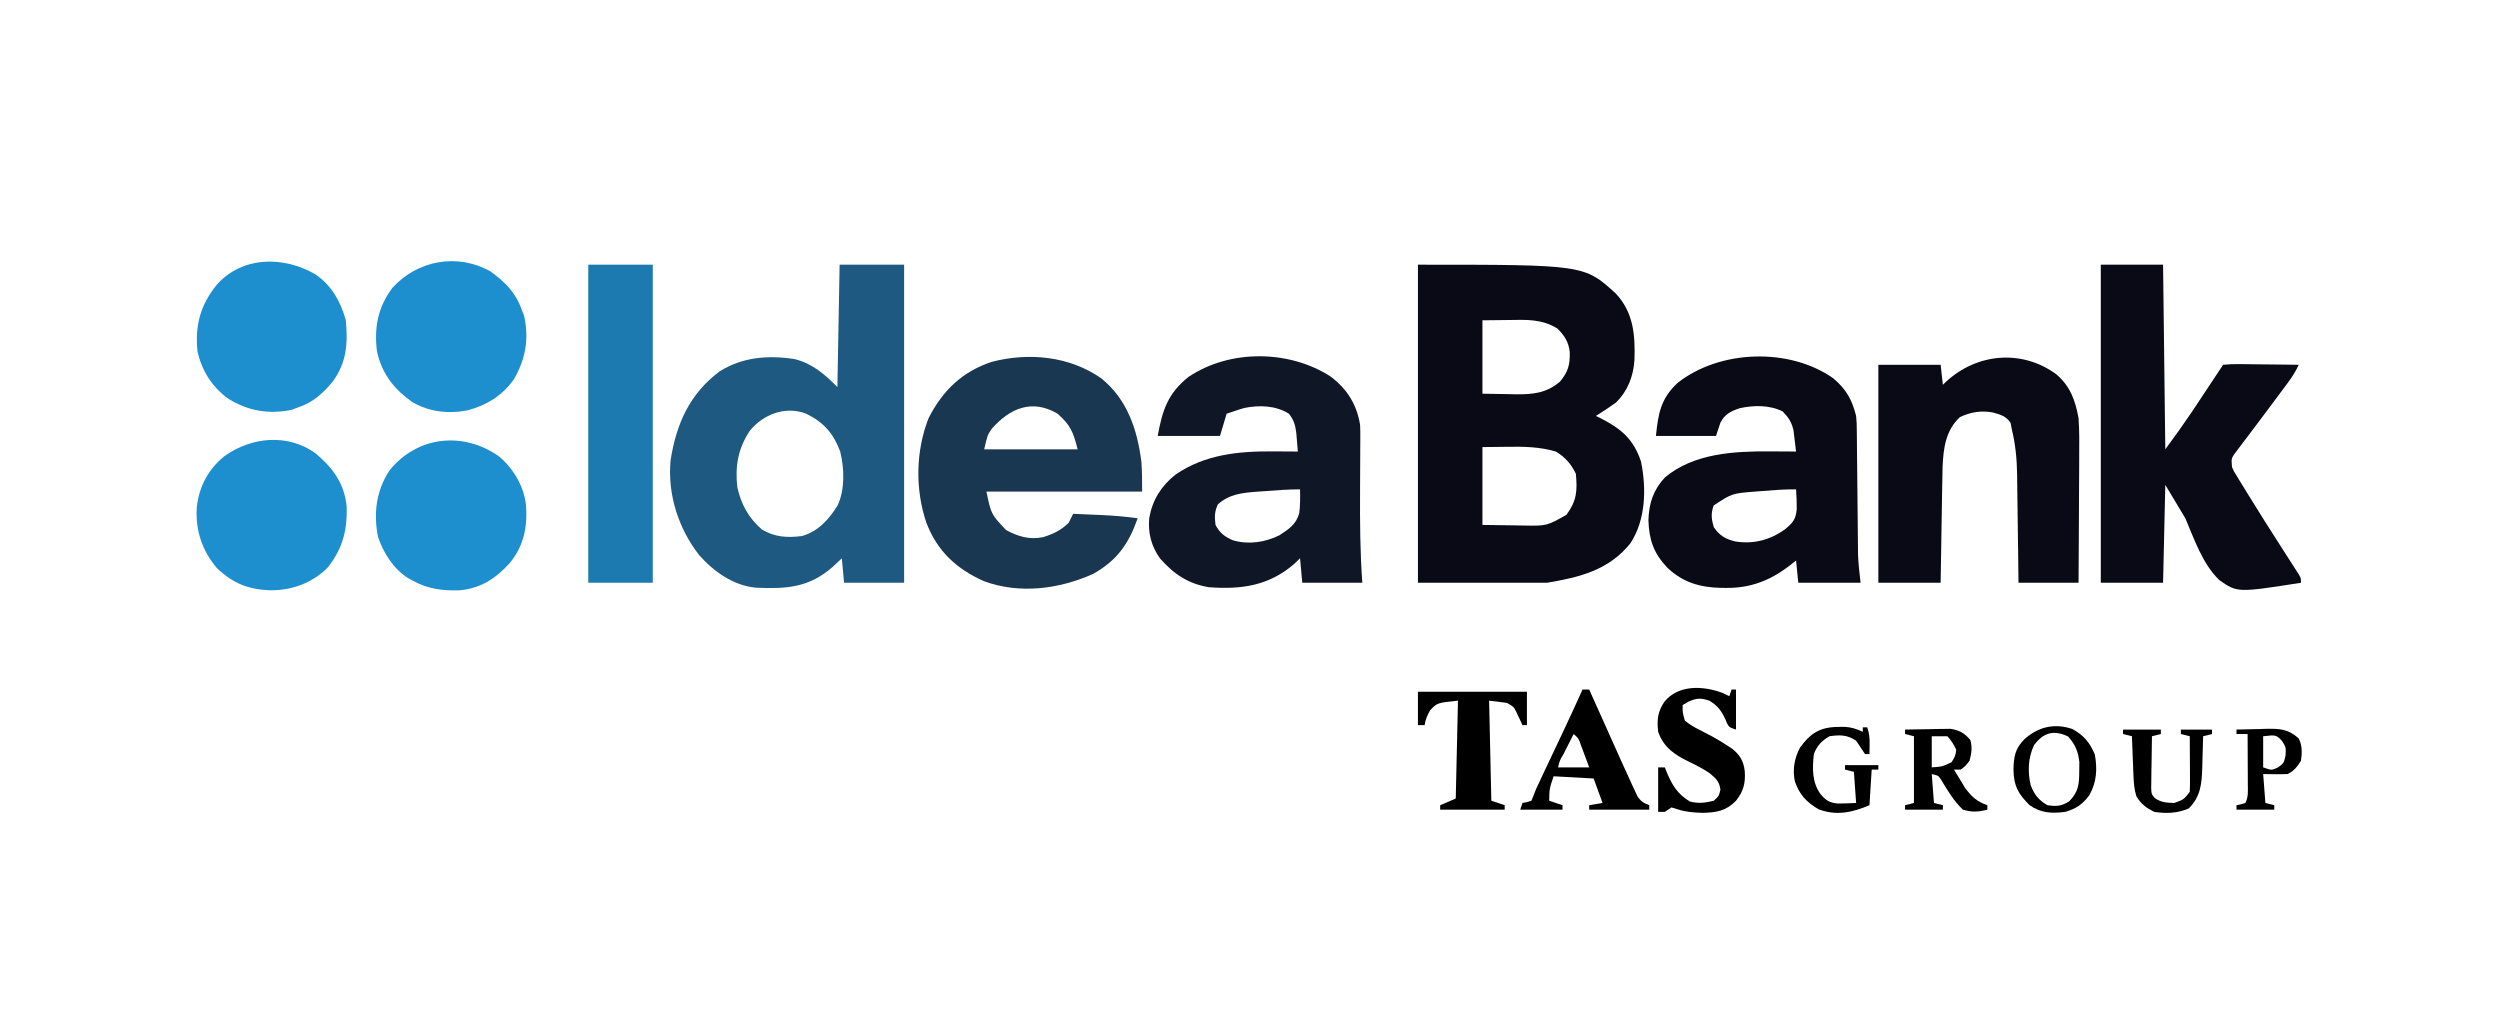
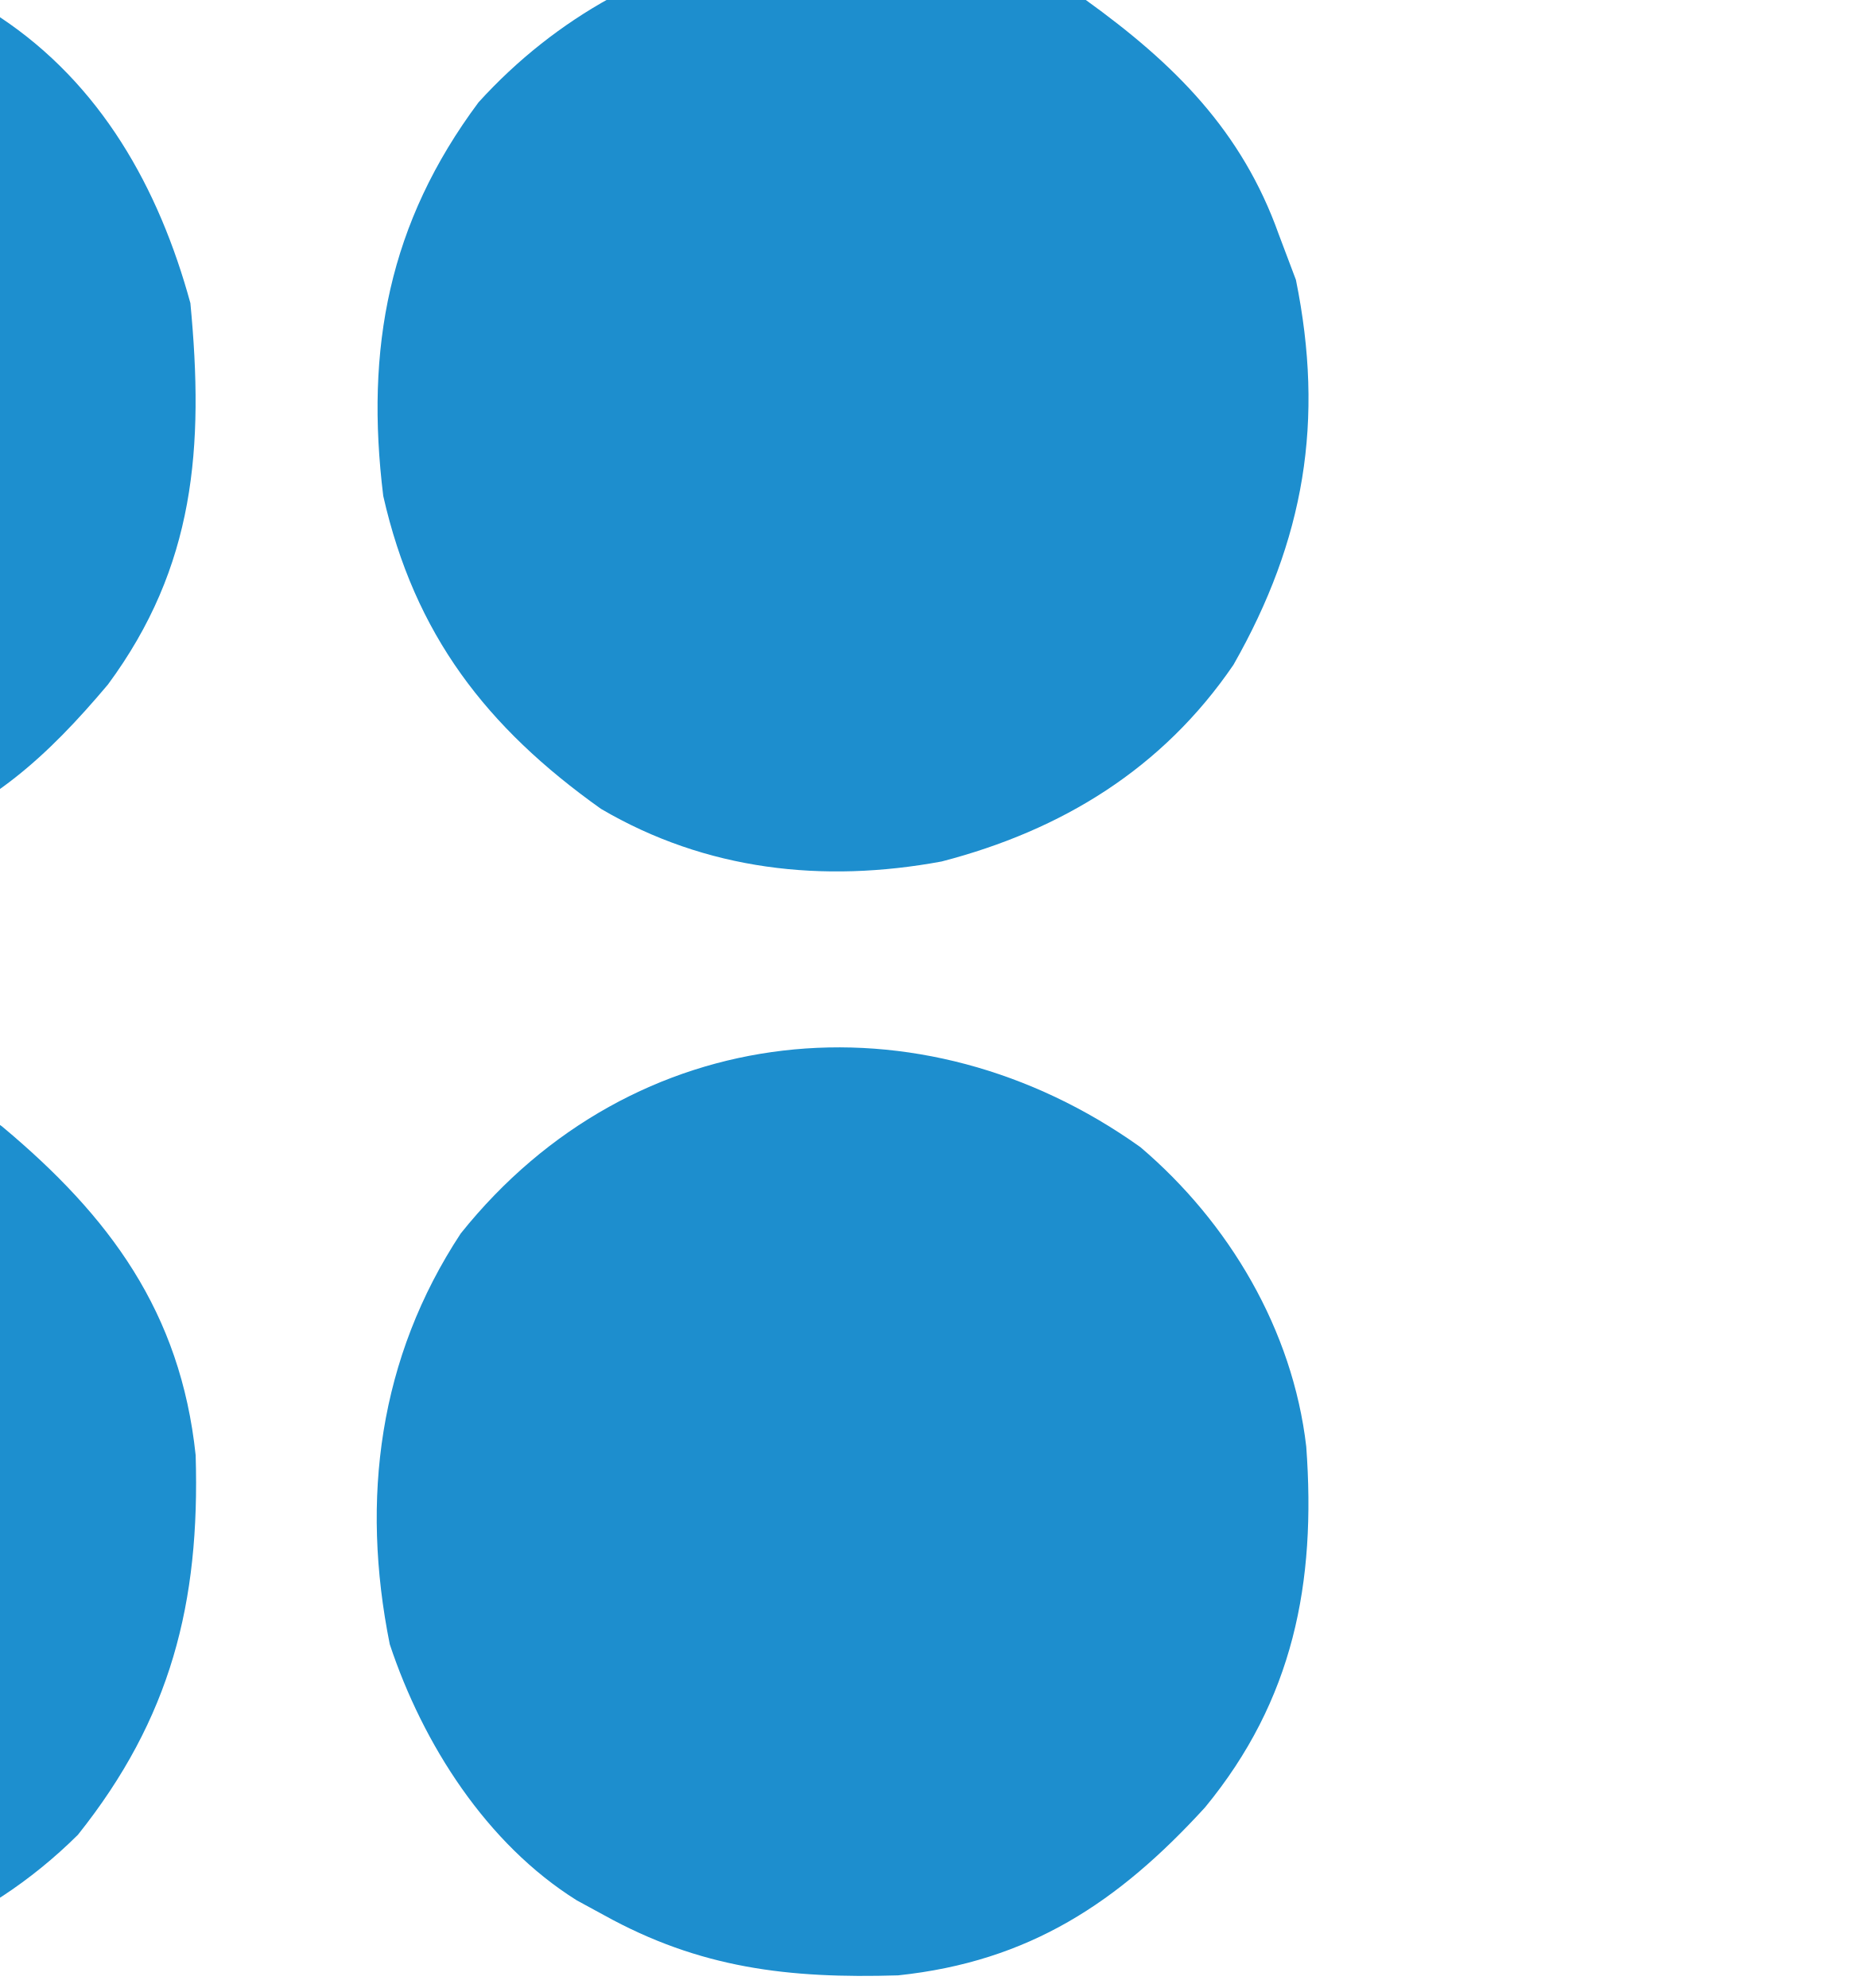
- <svg xmlns="http://www.w3.org/2000/svg" version="1.1" width="335" height="138" viewBox="0 0 1117 463">
-   <path d="M0 0 C74.719 0 74.719 0 89 13 C96.906 21.543 97.692 31.509 97.355 42.664 C96.914 50.051 94.36 56.785 89 62 C86.07 64.117 83.069 66.091 80 68 C81.087 68.528 81.087 68.528 82.195 69.066 C91.456 73.796 97.003 78.524 100.305 88.582 C102.771 100.706 102.443 114.723 95.492 125.293 C85.79 137.32 72.79 140.535 58 143 C38.86 143 19.72 143 0 143 C0 95.81 0 48.62 0 0 Z M29 25 C29 35.89 29 46.78 29 58 C34.693 58.093 34.693 58.093 40.5 58.188 C41.68 58.215 42.86 58.242 44.076 58.27 C51.826 58.331 57.761 57.746 63.875 52.562 C67.565 48.113 68.4 44.942 68.25 39.246 C67.746 34.719 65.914 31.914 62.75 28.75 C55.762 24.303 48.586 24.752 40.562 24.875 C34.839 24.937 34.839 24.937 29 25 Z M29 82 C29 93.55 29 105.1 29 117 C33.641 117.062 38.281 117.124 43.062 117.188 C44.513 117.215 45.963 117.242 47.457 117.27 C57.905 117.446 57.905 117.446 66.742 112.465 C71.381 106.211 71.73 101.749 71 94 C68.863 89.567 66.204 86.559 62 84 C54.699 81.84 47.426 81.751 39.875 81.875 C34.492 81.937 34.492 81.937 29 82 Z " fill="#090A15" transform="translate(634,119)" />
-   <path d="M0 0 C9.57 0 19.14 0 29 0 C29 47.19 29 94.38 29 143 C20.09 143 11.18 143 2 143 C1.67 139.37 1.34 135.74 1 132 C-0.32 133.238 -1.64 134.475 -3 135.75 C-13.578 145.162 -23.886 145.831 -37.573 145.222 C-47.717 144.294 -56.57 138.008 -63.156 130.562 C-72.482 118.593 -77.412 103.205 -76 88 C-73.439 71.626 -67.503 58.144 -54 48 C-43.744 41.491 -31.938 40.572 -20.09 42.465 C-12.058 44.563 -6.771 49.229 -1 55 C-0.67 36.85 -0.34 18.7 0 0 Z M-40.438 74.75 C-45.638 82.647 -47.055 90.627 -46 100 C-44.276 107.698 -40.991 113.811 -35 119 C-29.288 122.515 -23.536 122.821 -17 122 C-9.636 119.957 -4.836 114.555 -0.898 108.23 C2.468 101.01 2.12 91.594 0.273 84.02 C-2.772 75.836 -7.16 70.849 -15 67 C-24.333 63.387 -34.358 67.207 -40.438 74.75 Z " fill="#1D5980" transform="translate(374,119)" />
-   <path d="M0 0 C9.24 0 18.48 0 28 0 C28.33 27.39 28.66 54.78 29 83 C35.239 74.467 35.239 74.467 41.211 65.781 C41.898 64.747 42.585 63.714 43.293 62.648 C43.98 61.609 44.667 60.57 45.375 59.5 C46.44 57.895 46.44 57.895 47.527 56.258 C48.83 54.296 50.131 52.333 51.431 50.369 C52.618 48.577 53.808 46.788 55 45 C57.625 44.733 60.011 44.652 62.633 44.707 C63.761 44.713 63.761 44.713 64.911 44.72 C67.316 44.737 69.72 44.774 72.125 44.812 C73.754 44.828 75.383 44.841 77.012 44.854 C81.008 44.887 85.004 44.938 89 45 C87.653 47.863 86.122 50.343 84.234 52.879 C83.68 53.626 83.126 54.374 82.555 55.144 C81.959 55.942 81.364 56.74 80.75 57.562 C80.138 58.391 79.525 59.219 78.894 60.073 C75.608 64.513 72.297 68.933 68.961 73.336 C68.318 74.191 67.675 75.046 67.013 75.927 C65.773 77.576 64.525 79.219 63.269 80.856 C62.708 81.603 62.148 82.351 61.57 83.121 C61.073 83.775 60.575 84.429 60.063 85.103 C58.674 87.219 58.674 87.219 59 91 C59.86 93.003 59.86 93.003 61.133 94.992 C61.837 96.158 61.837 96.158 62.556 97.347 C63.074 98.181 63.592 99.015 64.125 99.875 C64.656 100.745 65.187 101.616 65.735 102.513 C71.007 111.111 76.426 119.619 81.871 128.109 C82.398 128.934 82.925 129.758 83.468 130.607 C84.481 132.19 85.498 133.769 86.52 135.346 C86.979 136.062 87.438 136.778 87.91 137.516 C88.517 138.456 88.517 138.456 89.137 139.415 C90 141 90 141 90 143 C61.421 147.469 61.421 147.469 53.31 141.824 C45.709 134.544 42.05 123.393 38 114 C35.03 109.05 32.06 104.1 29 99 C28.67 113.52 28.34 128.04 28 143 C18.76 143 9.52 143 0 143 C0 95.81 0 48.62 0 0 Z " fill="#090A15" transform="translate(941,119)" />
-   <path d="M0 0 C11.689 9.413 16.208 23.045 18.055 37.594 C18.375 42.021 18.367 46.468 18.367 50.906 C-4.733 50.906 -27.833 50.906 -51.633 50.906 C-49.519 61.09 -49.519 61.09 -42.809 68.191 C-37.552 71.073 -32.262 72.649 -26.305 71.43 C-21.709 70.045 -18.077 68.351 -14.633 64.906 C-13.934 63.589 -13.262 62.258 -12.633 60.906 C-9.299 61.047 -5.966 61.195 -2.633 61.344 C-1.698 61.383 -0.764 61.422 0.199 61.463 C5.639 61.71 10.974 62.149 16.367 62.906 C12.374 74.368 7.099 81.88 -3.633 87.906 C-18.916 94.783 -36.776 97.118 -52.844 91.16 C-65.141 85.631 -73.753 77.68 -78.633 64.906 C-83.723 49.904 -83.433 32.645 -77.633 17.906 C-71.382 5.528 -62.443 -3.057 -49.258 -7.406 C-32.643 -11.76 -14.283 -10.002 0 0 Z M-49.188 22.613 C-51.156 25.498 -51.156 25.498 -52.633 31.906 C-38.773 31.906 -24.913 31.906 -10.633 31.906 C-12.599 24.041 -13.871 21.011 -19.633 15.906 C-31.057 9.136 -41.034 13.417 -49.188 22.613 Z " fill="#1A3751" transform="translate(491.6328,170.0938)" />
-   <path d="M0 0 C5.814 4.906 8.432 9.565 10.277 16.922 C10.549 20.209 10.549 20.209 10.58 23.632 C10.597 24.924 10.614 26.216 10.631 27.547 C10.639 28.94 10.648 30.333 10.656 31.727 C10.672 33.175 10.69 34.623 10.708 36.071 C10.753 39.872 10.788 43.672 10.82 47.473 C10.872 53.548 10.938 59.622 11.008 65.697 C11.031 67.804 11.047 69.911 11.063 72.019 C11.076 73.317 11.09 74.615 11.104 75.953 C11.113 77.084 11.123 78.215 11.133 79.381 C11.304 83.575 11.814 87.75 12.277 91.922 C3.037 91.922 -6.203 91.922 -15.723 91.922 C-16.053 88.622 -16.383 85.322 -16.723 81.922 C-18.455 83.283 -18.455 83.283 -20.223 84.672 C-28.725 91.03 -37.352 94.317 -48.035 94.234 C-48.781 94.23 -49.526 94.226 -50.294 94.222 C-59.758 94.029 -67.522 91.854 -74.535 85.203 C-80.69 78.741 -82.819 72.726 -83.098 63.859 C-82.865 56.209 -80.958 50.26 -75.699 44.586 C-62.721 33.66 -44.388 32.734 -28.223 32.859 C-26.56 32.866 -26.56 32.866 -24.863 32.873 C-22.15 32.885 -19.436 32.901 -16.723 32.922 C-16.952 30.857 -17.207 28.795 -17.473 26.734 C-17.612 25.586 -17.751 24.437 -17.895 23.254 C-18.822 19.522 -20.071 17.668 -22.723 14.922 C-28.531 11.947 -35.821 12.046 -42.105 13.457 C-46.103 14.807 -48.775 16.134 -50.723 19.922 C-51.383 21.902 -52.043 23.882 -52.723 25.922 C-61.633 25.922 -70.543 25.922 -79.723 25.922 C-78.709 15.784 -77.521 9.11 -70.035 2.109 C-51.154 -12.834 -19.835 -13.959 0 0 Z M-32.535 50.734 C-33.975 50.84 -33.975 50.84 -35.443 50.947 C-45.558 51.778 -45.558 51.778 -53.785 57.172 C-55.062 60.916 -54.808 63.125 -53.723 66.922 C-51.051 70.799 -48.493 72.252 -44.035 73.359 C-35.769 74.651 -28.498 72.705 -21.723 67.922 C-18.144 64.876 -16.886 63.562 -16.418 58.867 C-16.411 55.868 -16.505 52.912 -16.723 49.922 C-22.028 49.872 -27.252 50.289 -32.535 50.734 Z " fill="#090A15" transform="translate(820.7227,170.0781)" />
-   <path d="M0 0 C7.458 5.701 11.683 12.439 13.223 21.699 C13.301 23.449 13.331 25.202 13.32 26.954 C13.317 27.98 13.314 29.006 13.31 30.063 C13.302 31.165 13.294 32.267 13.285 33.402 C13.279 35.129 13.279 35.129 13.274 36.891 C13.257 41.801 13.23 46.71 13.202 51.62 C13.132 65.366 13.209 78.987 14.223 92.699 C5.313 92.699 -3.597 92.699 -12.777 92.699 C-13.107 89.069 -13.437 85.439 -13.777 81.699 C-14.685 82.565 -15.592 83.432 -16.527 84.324 C-27.927 94.139 -40.339 95.776 -54.777 94.699 C-64.091 93.161 -70.605 88.759 -76.777 81.699 C-80.697 76.157 -82.222 70.217 -81.559 63.477 C-80.123 55.428 -76.166 49.141 -69.777 44.074 C-56.555 34.984 -41.388 33.51 -25.777 33.637 C-24.186 33.643 -24.186 33.643 -22.562 33.65 C-19.967 33.662 -17.372 33.678 -14.777 33.699 C-14.917 31.938 -15.063 30.178 -15.211 28.418 C-15.291 27.438 -15.372 26.457 -15.455 25.447 C-15.878 21.841 -16.539 19.587 -18.777 16.699 C-24.734 12.947 -32.113 12.756 -38.863 14.121 C-40.521 14.583 -42.152 15.135 -43.777 15.699 C-44.767 16.029 -45.757 16.359 -46.777 16.699 C-47.767 19.999 -48.757 23.299 -49.777 26.699 C-59.017 26.699 -68.257 26.699 -77.777 26.699 C-75.665 15.084 -73.23 7.675 -64.047 0.23 C-45.419 -12.338 -18.721 -12.085 0 0 Z M-29.59 51.512 C-30.658 51.582 -31.726 51.652 -32.826 51.725 C-39.528 52.243 -45.53 52.766 -50.715 57.449 C-52.271 60.745 -52.219 63.099 -51.777 66.699 C-49.848 70.39 -47.593 72.057 -43.84 73.637 C-36.852 75.64 -29.476 74.541 -23.016 71.324 C-18.914 68.682 -15.56 66.439 -14.152 61.512 C-13.667 57.871 -13.715 54.372 -13.777 50.699 C-19.074 50.699 -24.31 51.111 -29.59 51.512 Z " fill="#0F1726" transform="translate(594.7773,169.3008)" />
-   <path d="M0 0 C6.21 5.394 8.453 11.658 9.902 19.652 C10.292 25.411 10.254 31.145 10.195 36.914 C10.19 38.557 10.185 40.201 10.182 41.844 C10.171 46.133 10.142 50.422 10.108 54.711 C10.077 59.102 10.064 63.494 10.049 67.885 C10.017 76.474 9.964 85.063 9.902 93.652 C0.992 93.652 -7.918 93.652 -17.098 93.652 C-17.147 89.509 -17.196 85.366 -17.246 81.098 C-17.291 77.769 -17.337 74.441 -17.385 71.113 C-17.435 67.614 -17.481 64.114 -17.52 60.614 C-17.564 56.588 -17.623 52.562 -17.684 48.535 C-17.695 47.296 -17.707 46.057 -17.719 44.781 C-17.836 37.835 -18.473 31.406 -20.098 24.652 C-20.283 23.683 -20.469 22.714 -20.66 21.715 C-22.748 18.72 -25.138 18.065 -28.59 17.094 C-34.05 16.133 -38.389 16.879 -43.41 19.152 C-49.836 25.13 -50.851 33.069 -51.223 41.492 C-51.308 44.816 -51.366 48.14 -51.414 51.465 C-51.435 52.674 -51.456 53.884 -51.477 55.13 C-51.542 58.971 -51.601 62.811 -51.66 66.652 C-51.703 69.266 -51.747 71.879 -51.791 74.492 C-51.898 80.879 -51.998 87.266 -52.098 93.652 C-61.338 93.652 -70.578 93.652 -80.098 93.652 C-80.098 61.312 -80.098 28.972 -80.098 -4.348 C-70.858 -4.348 -61.618 -4.348 -52.098 -4.348 C-51.768 -1.378 -51.438 1.592 -51.098 4.652 C-50.625 4.193 -50.151 3.735 -49.664 3.262 C-35.877 -9.531 -15.531 -11.487 0 0 Z " fill="#090A15" transform="translate(921.0977,168.3477)" />
-   <path d="M0 0 C9.57 0 19.14 0 29 0 C29 47.19 29 94.38 29 143 C19.43 143 9.86 143 0 143 C0 95.81 0 48.62 0 0 Z " fill="#1D7AB0" transform="translate(261,119)" />
-   <path d="M0 0 C6.412 4.616 11.328 9.496 14 17 C14.412 18.093 14.825 19.186 15.25 20.312 C17.329 30.535 15.881 39.182 10.715 48.258 C5.579 55.783 -1.717 60.26 -10.465 62.531 C-19.067 64.122 -27.57 63.188 -35.195 58.711 C-43.506 52.802 -48.721 46.06 -51 36 C-52.32 25.265 -50.6 16.177 -44.086 7.43 C-32.778 -5.029 -14.856 -8.308 0 0 Z " fill="#1D8ECE" transform="translate(217,122)" />
-   <path d="M0 0 C7.826 6.529 12.974 13.494 14.07 23.875 C14.395 34.611 12.258 42.986 5.523 51.43 C-1.334 58.229 -10.025 61.525 -19.562 61.625 C-29.793 61.445 -36.809 58.715 -44.266 51.668 C-50.984 43.731 -54 34.551 -53.312 24.25 C-52.29 14.968 -48.148 7.208 -40.875 1.312 C-28.789 -7.32 -12.554 -8.96 0 0 Z " fill="#1D8FCF" transform="translate(138.3125,203.75)" />
-   <path d="M0 0 C7.319 4.861 11.53 12.381 13.82 20.75 C14.822 31.228 14.16 39.876 7.832 48.441 C3.429 53.666 -0.714 57.452 -7.18 59.75 C-8.293 60.163 -9.407 60.575 -10.555 61 C-20.768 63.113 -30.027 61.535 -38.93 56.062 C-46.288 50.811 -50.816 43.576 -52.867 34.812 C-54.057 23.155 -51.643 13.942 -44.18 4.75 C-32.663 -8.21 -14.212 -8.15 0 0 Z " fill="#1D8FCF" transform="translate(138.1797,123.25)" />
-   <path d="M0 0 C6.444 5.481 11.055 13.267 12.039 21.734 C12.767 31.638 11.102 40.134 4.695 47.922 C-1.624 54.838 -8.072 59.112 -17.586 60.117 C-25.537 60.358 -31.972 59.612 -38.961 55.734 C-39.928 55.208 -39.928 55.208 -40.914 54.672 C-47.456 50.576 -52.073 43.347 -54.488 36.086 C-56.612 25.518 -55.275 15.289 -49.336 6.266 C-36.805 -9.398 -15.937 -11.375 0 0 Z " fill="#1D8ECE" transform="translate(220.9609,205.2656)" />
-   <path d="M0 0 C1.031 0.495 2.062 0.99 3.125 1.5 C3.455 0.51 3.785 -0.48 4.125 -1.5 C4.785 -1.5 5.445 -1.5 6.125 -1.5 C6.125 4.44 6.125 10.38 6.125 16.5 C3.125 15.5 3.125 15.5 2.133 13.793 C1.841 13.098 1.55 12.403 1.25 11.688 C-0.54 7.904 -2.194 5.691 -5.875 3.5 C-9.849 2.232 -11.372 2.286 -15.25 3.938 C-16.116 4.453 -16.983 4.969 -17.875 5.5 C-17.89 8.863 -17.89 8.863 -16.875 12.5 C-14.626 14.257 -12.889 15.356 -10.375 16.562 C-9.096 17.233 -7.819 17.907 -6.543 18.582 C-5.917 18.905 -5.291 19.228 -4.646 19.561 C-2.242 20.835 0.039 22.258 2.312 23.75 C2.987 24.188 3.661 24.627 4.355 25.078 C7.959 27.974 9.53 30.665 10.062 35.25 C10.425 40.593 9.473 44.294 6.125 48.5 C1.686 53.073 -2.684 53.825 -8.938 53.938 C-12.824 53.808 -16.355 53.566 -20.062 52.375 C-20.991 52.086 -21.919 51.797 -22.875 51.5 C-23.865 52.16 -24.855 52.82 -25.875 53.5 C-26.865 53.5 -27.855 53.5 -28.875 53.5 C-28.875 46.9 -28.875 40.3 -28.875 33.5 C-27.885 33.5 -26.895 33.5 -25.875 33.5 C-25.644 34.092 -25.414 34.683 -25.176 35.293 C-22.718 41.248 -20.265 45.484 -14.562 48.875 C-10.544 49.81 -7.921 49.479 -3.875 48.5 C-1.576 46.392 -1.576 46.392 -0.875 43.5 C-1.452 39.654 -2.882 38.494 -5.875 36 C-8.78 34.059 -11.793 32.518 -14.938 31 C-21.421 27.837 -26.362 24.619 -28.875 17.5 C-29.471 12.139 -29.132 8.567 -26.109 4.043 C-19.904 -3.713 -8.767 -3.272 0 0 Z " fill="#000000" transform="translate(770.875,311.5)" />
-   <path d="M0 0 C0.99 0 1.98 0 3 0 C3.519 1.159 4.038 2.319 4.573 3.513 C6.518 7.857 8.467 12.199 10.416 16.541 C11.255 18.412 12.094 20.284 12.932 22.156 C14.144 24.863 15.359 27.568 16.574 30.273 C16.942 31.097 17.31 31.92 17.689 32.768 C18.777 35.186 19.885 37.594 21 40 C21.412 40.911 21.823 41.821 22.247 42.76 C22.881 44.108 22.881 44.108 23.527 45.483 C23.904 46.3 24.282 47.117 24.671 47.959 C26.194 50.297 27.432 51.001 30 52 C30 52.66 30 53.32 30 54 C21.09 54 12.18 54 3 54 C3 53.34 3 52.68 3 52 C5.97 51.505 5.97 51.505 9 51 C7.02 45.555 7.02 45.555 5 40 C-0.94 39.67 -6.88 39.34 -13 39 C-14.896 44.572 -14.896 44.572 -15 50 C-13.02 50.66 -11.04 51.32 -9 52 C-9 52.66 -9 53.32 -9 54 C-15.27 54 -21.54 54 -28 54 C-27.67 53.01 -27.34 52.02 -27 51 C-26.361 50.876 -25.721 50.752 -25.062 50.625 C-24.382 50.419 -23.701 50.212 -23 50 C-22.278 48.357 -21.626 46.682 -21 45 C-19.841 42.479 -18.669 39.968 -17.48 37.461 C-16.97 36.379 -16.97 36.379 -16.449 35.275 C-15.363 32.974 -14.275 30.674 -13.188 28.375 C-11.763 25.362 -10.34 22.349 -8.918 19.336 C-8.577 18.613 -8.236 17.891 -7.885 17.147 C-5.203 11.455 -2.577 5.74 0 0 Z M-4 20 C-5.169 22.311 -6.335 24.624 -7.5 26.938 C-7.834 27.597 -8.168 28.256 -8.512 28.936 C-10.241 31.833 -10.241 31.833 -11 35 C-6.38 35 -1.76 35 3 35 C1.824 31.844 1.824 31.844 0.625 28.625 C0.184 27.442 -0.257 26.258 -0.711 25.039 C-1.795 21.955 -1.795 21.955 -4 20 Z " fill="#000000" transform="translate(708,310)" />
-   <path d="M0 0 C16.17 0 32.34 0 49 0 C49 4.95 49 9.9 49 15 C48.34 15 47.68 15 47 15 C46.746 14.446 46.492 13.891 46.23 13.32 C45.886 12.596 45.542 11.871 45.188 11.125 C44.851 10.406 44.515 9.686 44.168 8.945 C43.005 6.695 43.005 6.695 40 5 C37.36 4.67 34.72 4.34 32 4 C32.33 18.85 32.66 33.7 33 49 C34.98 49.66 36.96 50.32 39 51 C39 51.66 39 52.32 39 53 C29.43 53 19.86 53 10 53 C10 52.34 10 51.68 10 51 C12.31 50.01 14.62 49.02 17 48 C17.33 33.48 17.66 18.96 18 4 C8.676 4.959 8.676 4.959 5.438 8.375 C4.188 10.656 3.379 12.441 3 15 C2.01 15 1.02 15 0 15 C0 10.05 0 5.1 0 0 Z " fill="#000000" transform="translate(634,311)" />
-   <path d="M0 0 C3.729 -0.087 7.458 -0.141 11.188 -0.188 C12.243 -0.213 13.298 -0.238 14.385 -0.264 C15.917 -0.278 15.917 -0.278 17.48 -0.293 C18.418 -0.309 19.355 -0.324 20.321 -0.341 C24.183 0.15 26.964 1.682 29.375 4.75 C30.317 8.141 29.848 10.61 29 14 C27.125 16.438 27.125 16.438 25 18 C24.01 18 23.02 18 22 18 C23.051 19.757 24.116 21.505 25.188 23.25 C25.779 24.225 26.371 25.199 26.98 26.203 C29.774 30.071 32.458 32.486 37 34 C37 34.66 37 35.32 37 36 C33.009 37.042 29.963 37.241 26 36 C21.932 32.184 19.035 27.24 16.176 22.49 C14.974 20.686 14.974 20.686 12 20 C12.33 24.29 12.66 28.58 13 33 C14.32 33.33 15.64 33.66 17 34 C17 34.66 17 35.32 17 36 C11.39 36 5.78 36 0 36 C0 35.34 0 34.68 0 34 C1.98 33.505 1.98 33.505 4 33 C4 23.1 4 13.2 4 3 C2.68 2.67 1.36 2.34 0 2 C0 1.34 0 0.68 0 0 Z M12 3 C12 7.62 12 12.24 12 17 C16.708 16.66 16.708 16.66 20.875 14.688 C22.232 12.653 22.855 11.461 23 9 C21.852 6.756 20.79 4.79 19 3 C16.69 3 14.38 3 12 3 Z " fill="#000000" transform="translate(853,328)" />
-   <path d="M0 0 C5.114 2.751 7.995 6.173 10.176 11.469 C11.348 17.967 11.034 23.791 7.801 29.656 C4.906 33.742 1.684 35.948 -3.137 37.281 C-9.095 38.082 -14.104 37.827 -19.137 34.281 C-24.168 29.273 -26.277 25.705 -26.387 18.469 C-26.31 12.651 -25.731 8.875 -21.484 4.629 C-15.348 -0.885 -8.098 -2.724 0 0 Z M-17.137 7.281 C-19.841 12.818 -20.085 19.375 -18.637 25.34 C-17.056 29.515 -14.997 32.088 -11.137 34.281 C-6.947 34.88 -4.936 34.779 -1.324 32.531 C2.872 28.215 3.158 24.897 3.176 18.906 C3.193 17.62 3.209 16.333 3.227 15.008 C2.765 10.275 1.357 6.941 -1.824 3.406 C-8.304 0.254 -13 1.685 -17.137 7.281 Z " fill="#000000" transform="translate(928.1367,327.7188)" />
-   <path d="M0 0 C1.029 -0.014 2.057 -0.028 3.117 -0.043 C6.18 0.192 8.357 0.896 11.125 2.188 C11.125 1.528 11.125 0.868 11.125 0.188 C11.785 0.188 12.445 0.188 13.125 0.188 C14.086 3.07 14.231 4.886 14.188 7.875 C14.178 8.683 14.169 9.491 14.16 10.324 C14.149 10.939 14.137 11.554 14.125 12.188 C13.465 12.188 12.805 12.188 12.125 12.188 C10.782 10.194 9.449 8.194 8.125 6.188 C4.098 3.503 0.857 3.506 -3.875 4.188 C-7.479 6.334 -9.333 8.332 -10.875 12.188 C-11.561 18.587 -11.777 24.805 -7.875 30.188 C-5.451 33.066 -3.873 34.1 -0.105 34.43 C2.639 34.437 5.384 34.32 8.125 34.188 C7.795 29.567 7.465 24.948 7.125 20.188 C5.805 19.858 4.485 19.527 3.125 19.188 C3.125 18.527 3.125 17.867 3.125 17.188 C8.075 17.188 13.025 17.188 18.125 17.188 C18.125 17.848 18.125 18.508 18.125 19.188 C17.135 19.188 16.145 19.188 15.125 19.188 C14.795 24.468 14.465 29.747 14.125 35.188 C6.513 38.45 -0.795 40.07 -8.812 37 C-14.23 33.794 -17.469 30.324 -19.434 24.363 C-20.501 19.101 -19.638 14.185 -17.188 9.438 C-12.541 2.908 -8.129 0.051 0 0 Z " fill="#000000" transform="translate(822.875,326.8125)" />
-   <path d="M0 0 C5.61 0 11.22 0 17 0 C17 0.66 17 1.32 17 2 C15.68 2.33 14.36 2.66 13 3 C12.913 7.271 12.86 11.541 12.812 15.812 C12.787 17.027 12.762 18.242 12.736 19.494 C12.727 20.658 12.717 21.821 12.707 23.02 C12.691 24.093 12.676 25.167 12.659 26.273 C12.778 28.999 12.778 28.999 14.311 30.819 C17.132 32.792 19.607 32.885 23 33 C27.324 31.452 27.324 31.452 30 28 C30.085 26.114 30.107 24.224 30.098 22.336 C30.093 20.654 30.093 20.654 30.088 18.938 C30.08 17.762 30.071 16.586 30.062 15.375 C30.058 14.192 30.053 13.008 30.049 11.789 C30.037 8.859 30.021 5.93 30 3 C28.68 2.67 27.36 2.34 26 2 C26 1.34 26 0.68 26 0 C30.62 0 35.24 0 40 0 C40 0.66 40 1.32 40 2 C38.68 2.33 37.36 2.66 36 3 C35.985 3.66 35.971 4.32 35.956 5 C35.881 8.022 35.784 11.042 35.688 14.062 C35.665 15.101 35.642 16.139 35.619 17.209 C35.366 24.45 34.901 30.099 29.562 35.438 C24.453 37.679 19.502 37.822 14 37 C10.394 35.164 8.108 33.479 6 30 C5.019 26.853 4.811 23.863 4.684 20.578 C4.621 19.041 4.621 19.041 4.557 17.473 C4.517 16.409 4.478 15.346 4.438 14.25 C4.394 13.171 4.351 12.092 4.307 10.98 C4.201 8.32 4.099 5.66 4 3 C2.68 2.67 1.36 2.34 0 2 C0 1.34 0 0.68 0 0 Z " fill="#000000" transform="translate(951,328)" />
-   <path d="M0 0 C3.541 -0.117 7.082 -0.187 10.625 -0.25 C11.624 -0.284 12.623 -0.317 13.652 -0.352 C19.768 -0.433 23.376 -0.148 28 4 C29.601 7.202 29.499 10.526 29 14 C27.206 16.81 25.981 18.509 23 20 C19.33 20.138 15.674 20.043 12 20 C12.33 24.29 12.66 28.58 13 33 C14.32 33.33 15.64 33.66 17 34 C17 34.66 17 35.32 17 36 C11.39 36 5.78 36 0 36 C0 35.34 0 34.68 0 34 C0.639 33.876 1.279 33.752 1.938 33.625 C2.618 33.419 3.299 33.212 4 33 C5.435 30.13 5.112 27.665 5.098 24.461 C5.094 23.159 5.091 21.857 5.088 20.516 C5.08 19.135 5.071 17.755 5.062 16.375 C5.057 14.987 5.053 13.599 5.049 12.211 C5.037 8.807 5.021 5.404 5 2 C3.35 2 1.7 2 0 2 C0 1.34 0 0.68 0 0 Z M12 3 C12 7.62 12 12.24 12 17 C15.82 18.356 15.82 18.356 18.688 17 C21.293 15.1 21.293 15.1 22.062 11.625 C22.274 7.979 22.274 7.979 20.438 5.062 C17.769 2.354 17.769 2.354 12 3 Z " fill="#000000" transform="translate(1002,328)" />
+ <svg xmlns="http://www.w3.org/2000/svg" viewBox="138.18 122 135.8 144.3">
+   <path fill="#1D8ECE" transform="translate(217,122)" d="M0 0 C6.412 4.616 11.328 9.496 14 17 C14.412 18.093 14.825 19.186 15.25 20.312 C17.329 30.535 15.881 39.182 10.715 48.258 C5.579 55.783 -1.717 60.26 -10.465 62.531 C-19.067 64.122 -27.57 63.188 -35.195 58.711 C-43.506 52.802 -48.721 46.06 -51 36 C-52.32 25.265 -50.6 16.177 -44.086 7.43 C-32.778 -5.029 -14.856 -8.308 0 0 Z" />
+   <path fill="#1D8FCF" transform="translate(138.3125,203.75)" d="M0 0 C7.826 6.529 12.974 13.494 14.07 23.875 C14.395 34.611 12.258 42.986 5.523 51.43 C-1.334 58.229 -10.025 61.525 -19.562 61.625 C-29.793 61.445 -36.809 58.715 -44.266 51.668 C-50.984 43.731 -54 34.551 -53.312 24.25 C-52.29 14.968 -48.148 7.208 -40.875 1.312 C-28.789 -7.32 -12.554 -8.96 0 0 Z" />
+   <path fill="#1D8FCF" transform="translate(138.1797,123.25)" d="M0 0 C7.319 4.861 11.53 12.381 13.82 20.75 C14.822 31.228 14.16 39.876 7.832 48.441 C3.429 53.666 -0.714 57.452 -7.18 59.75 C-8.293 60.163 -9.407 60.575 -10.555 61 C-20.768 63.113 -30.027 61.535 -38.93 56.062 C-46.288 50.811 -50.816 43.576 -52.867 34.812 C-54.057 23.155 -51.643 13.942 -44.18 4.75 C-32.663 -8.21 -14.212 -8.15 0 0 Z" />
+   <path fill="#1D8ECE" transform="translate(220.9609,205.2656)" d="M0 0 C6.444 5.481 11.055 13.267 12.039 21.734 C12.767 31.638 11.102 40.134 4.695 47.922 C-1.624 54.838 -8.072 59.112 -17.586 60.117 C-25.537 60.358 -31.972 59.612 -38.961 55.734 C-39.928 55.208 -39.928 55.208 -40.914 54.672 C-47.456 50.576 -52.073 43.347 -54.488 36.086 C-56.612 25.518 -55.275 15.289 -49.336 6.266 C-36.805 -9.398 -15.937 -11.375 0 0 Z" />
</svg>
